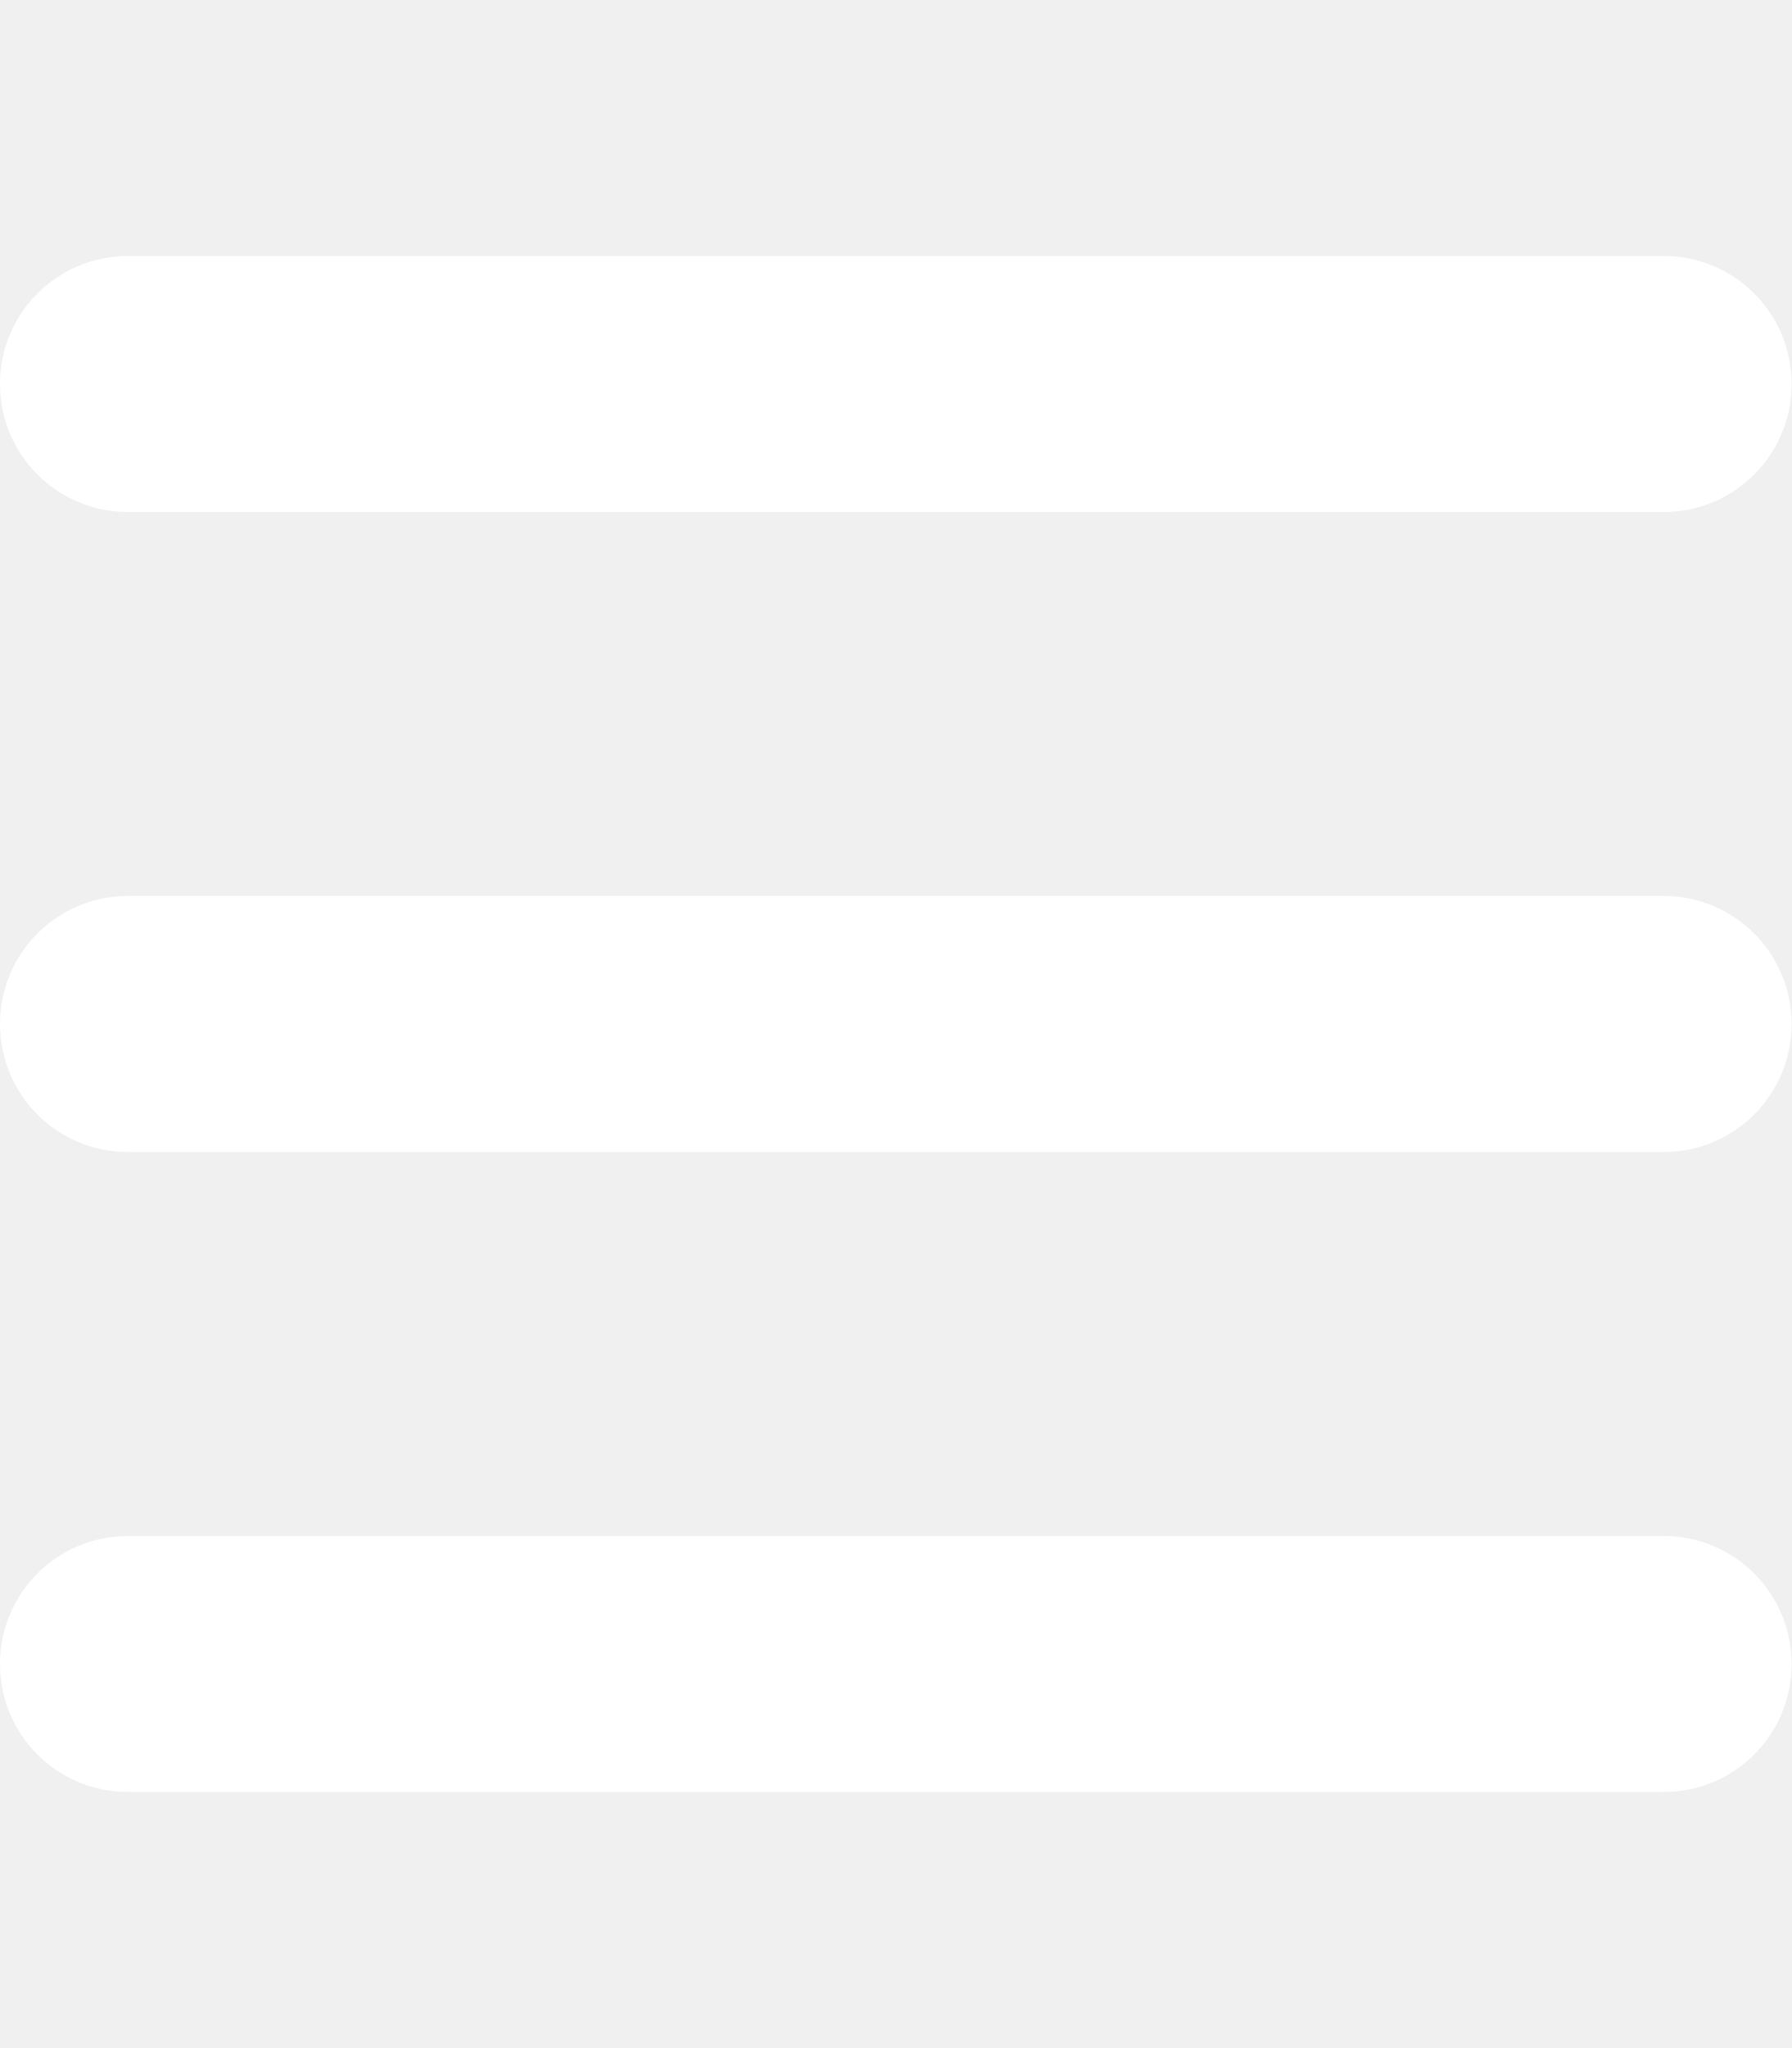
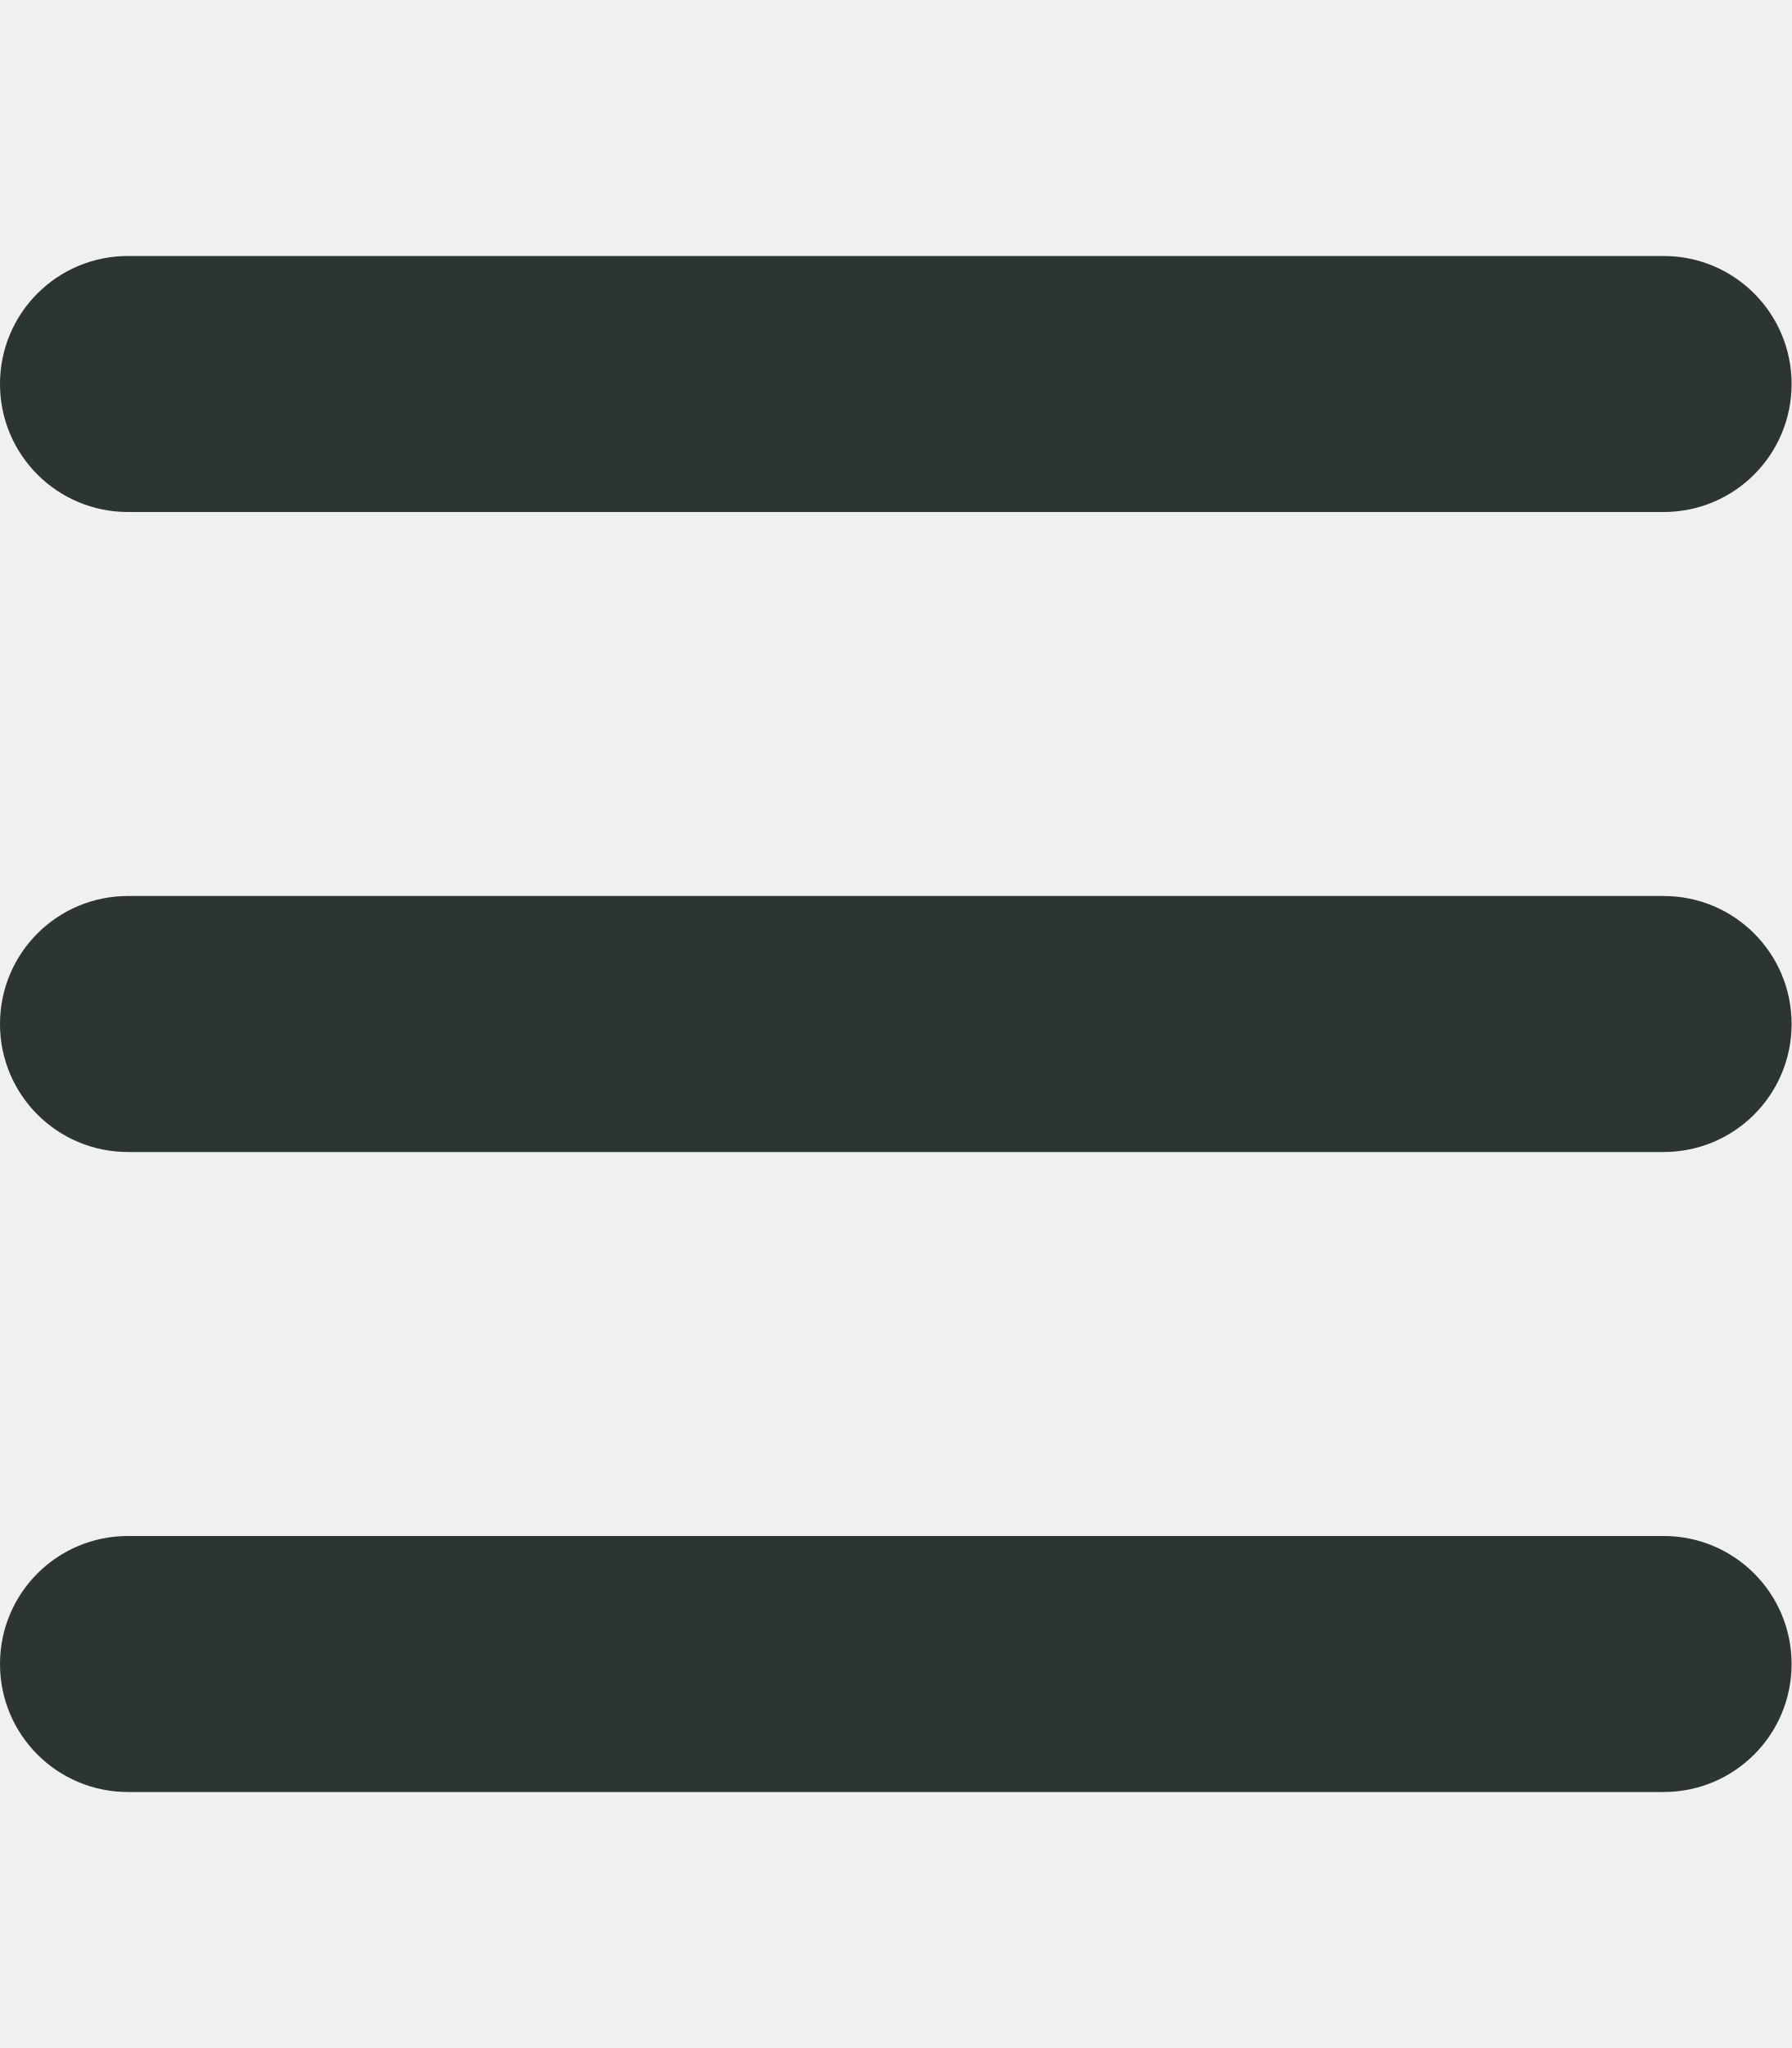
<svg xmlns="http://www.w3.org/2000/svg" viewBox="0 0 448 512">
-   <path fill="#ffffff" d="M0 96C0 78.3 14.3 64 32 64H416c17.7 0 32 14.3 32 32s-14.3 32-32 32H32C14.3 128 0 113.7 0 96zM0 256c0-17.7 14.3-32 32-32H416c17.7 0 32 14.3 32 32s-14.3 32-32 32H32c-17.7 0-32-14.3-32-32zM448 416c0 17.7-14.3 32-32 32H32c-17.7 0-32-14.3-32-32s14.3-32 32-32H416c17.7 0 32 14.3 32 32z" />
+   <path fill="#2c3532" d="M0 96C0 78.3 14.3 64 32 64H416c17.7 0 32 14.3 32 32s-14.3 32-32 32H32C14.3 128 0 113.7 0 96zM0 256c0-17.7 14.3-32 32-32H416c17.7 0 32 14.3 32 32s-14.3 32-32 32H32c-17.7 0-32-14.3-32-32zM448 416c0 17.7-14.3 32-32 32H32c-17.7 0-32-14.3-32-32s14.3-32 32-32H416c17.7 0 32 14.3 32 32z" />
</svg>
